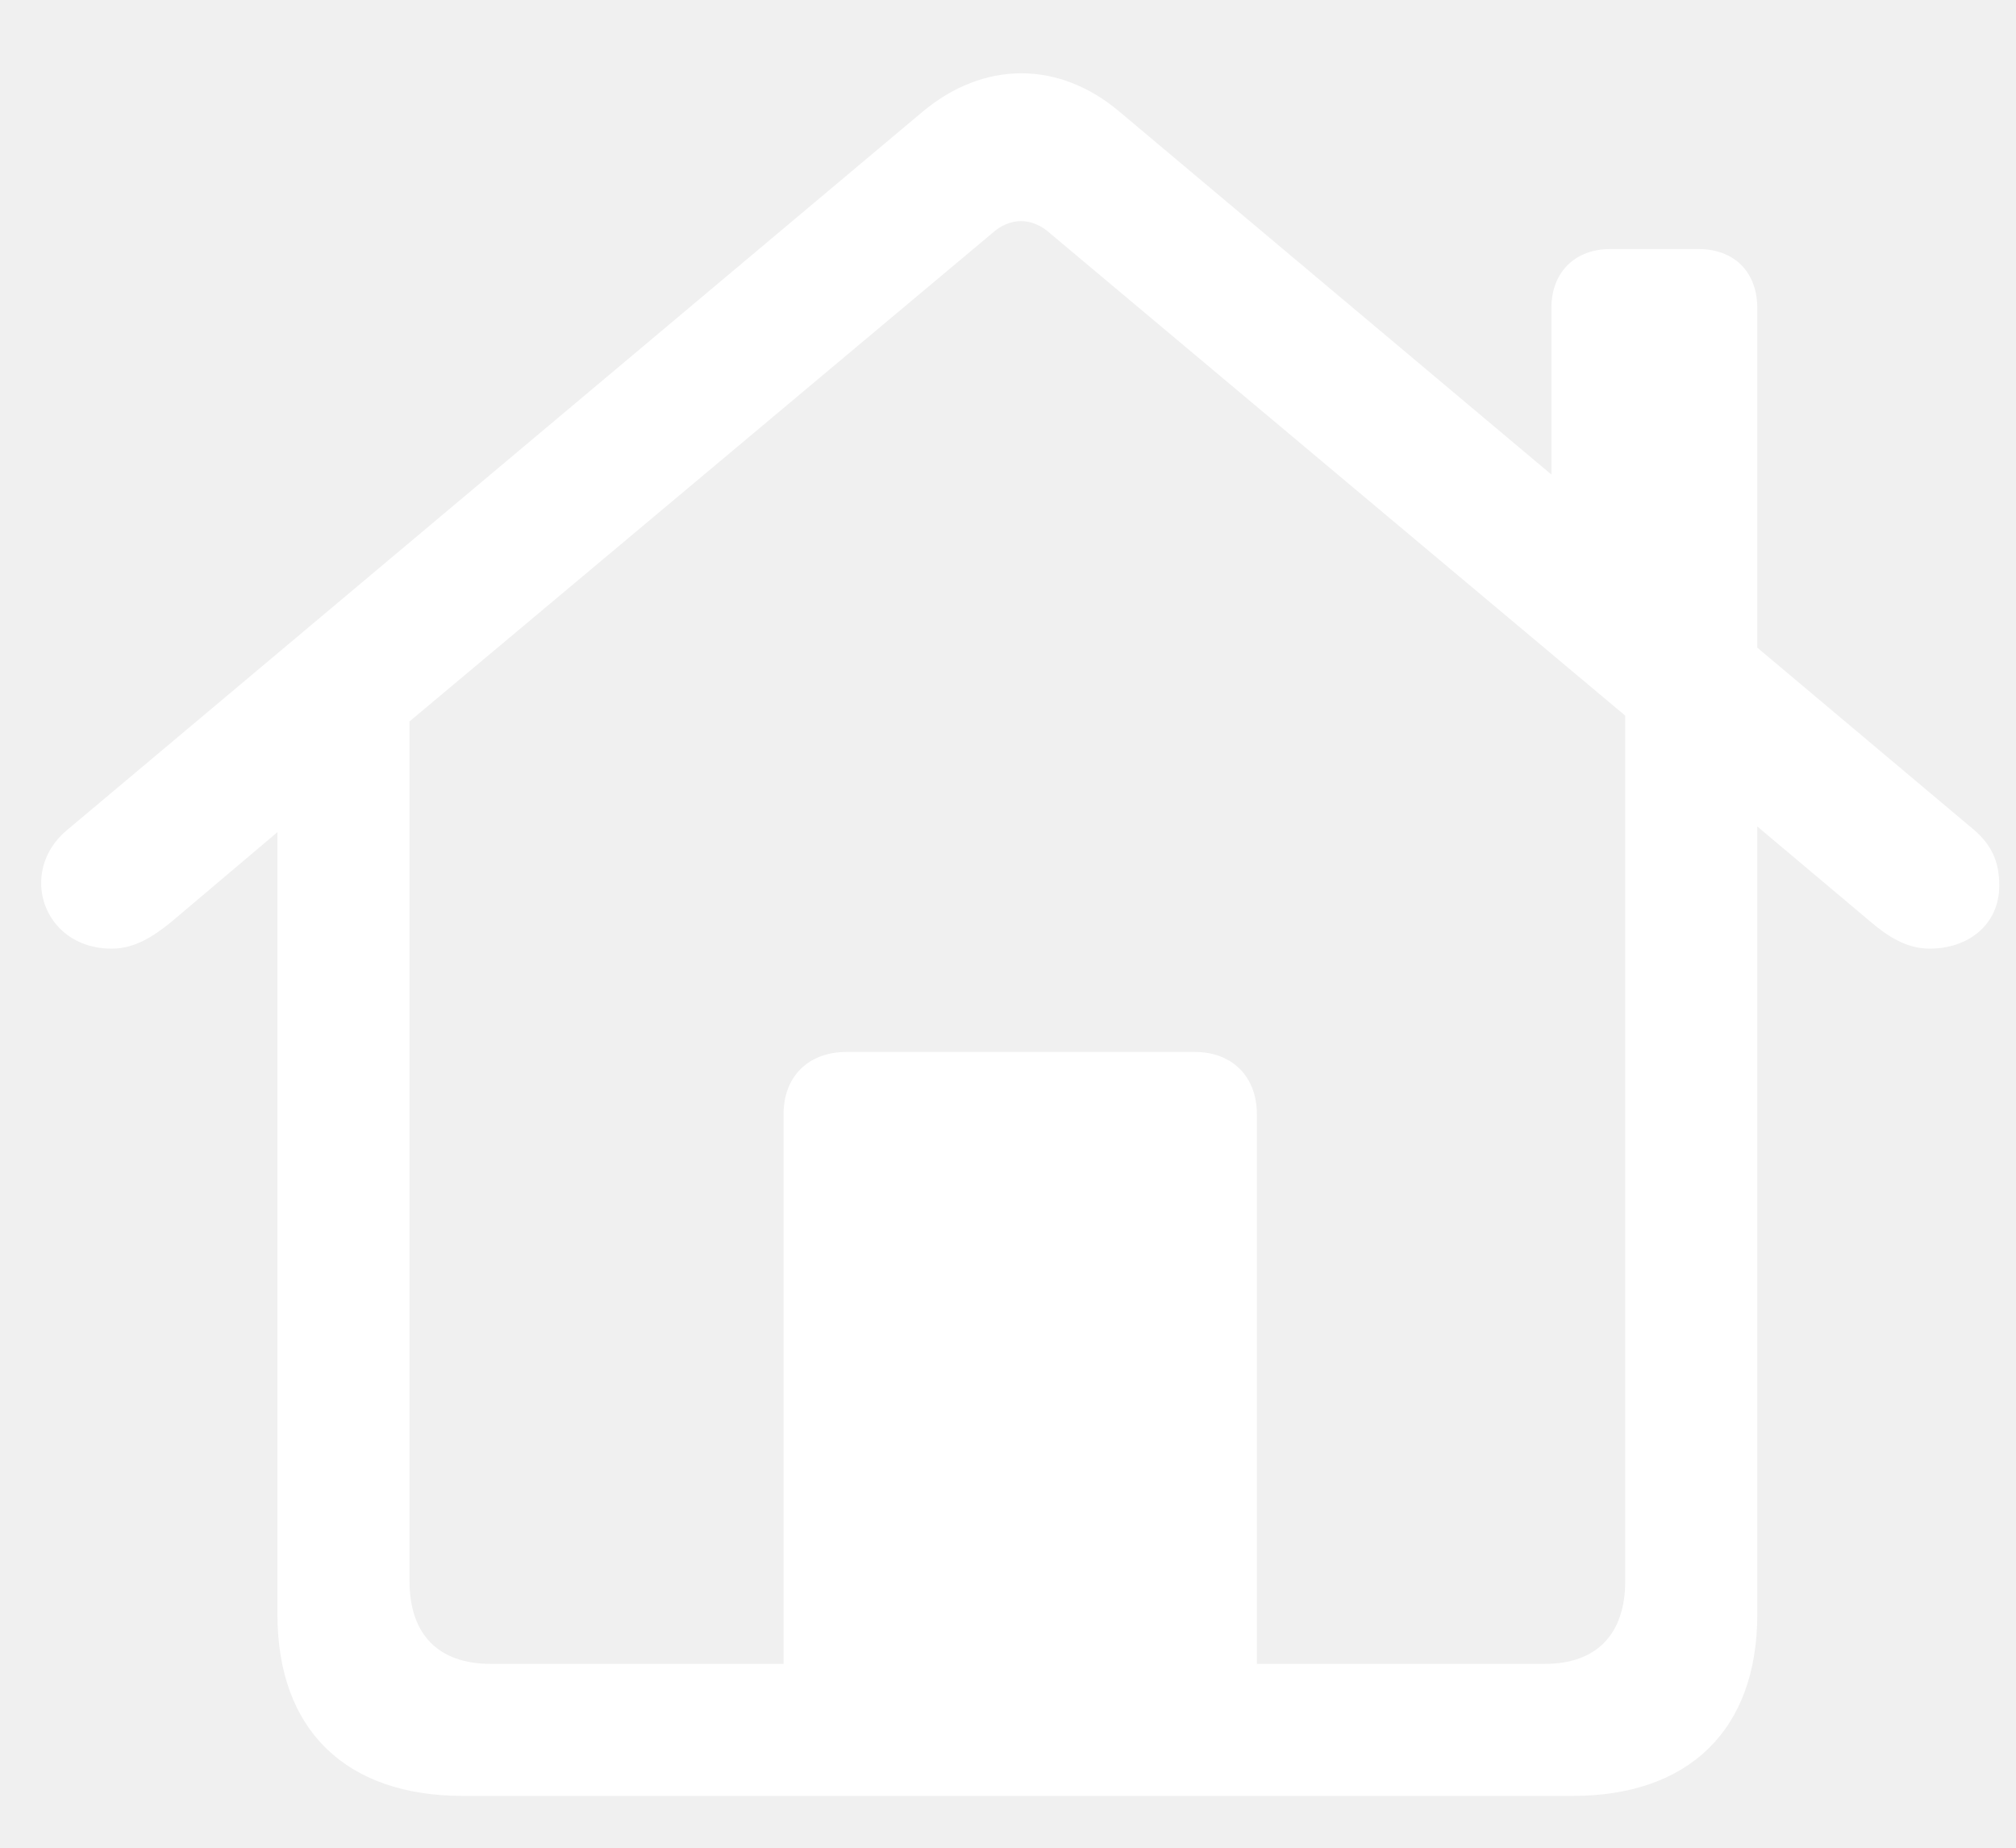
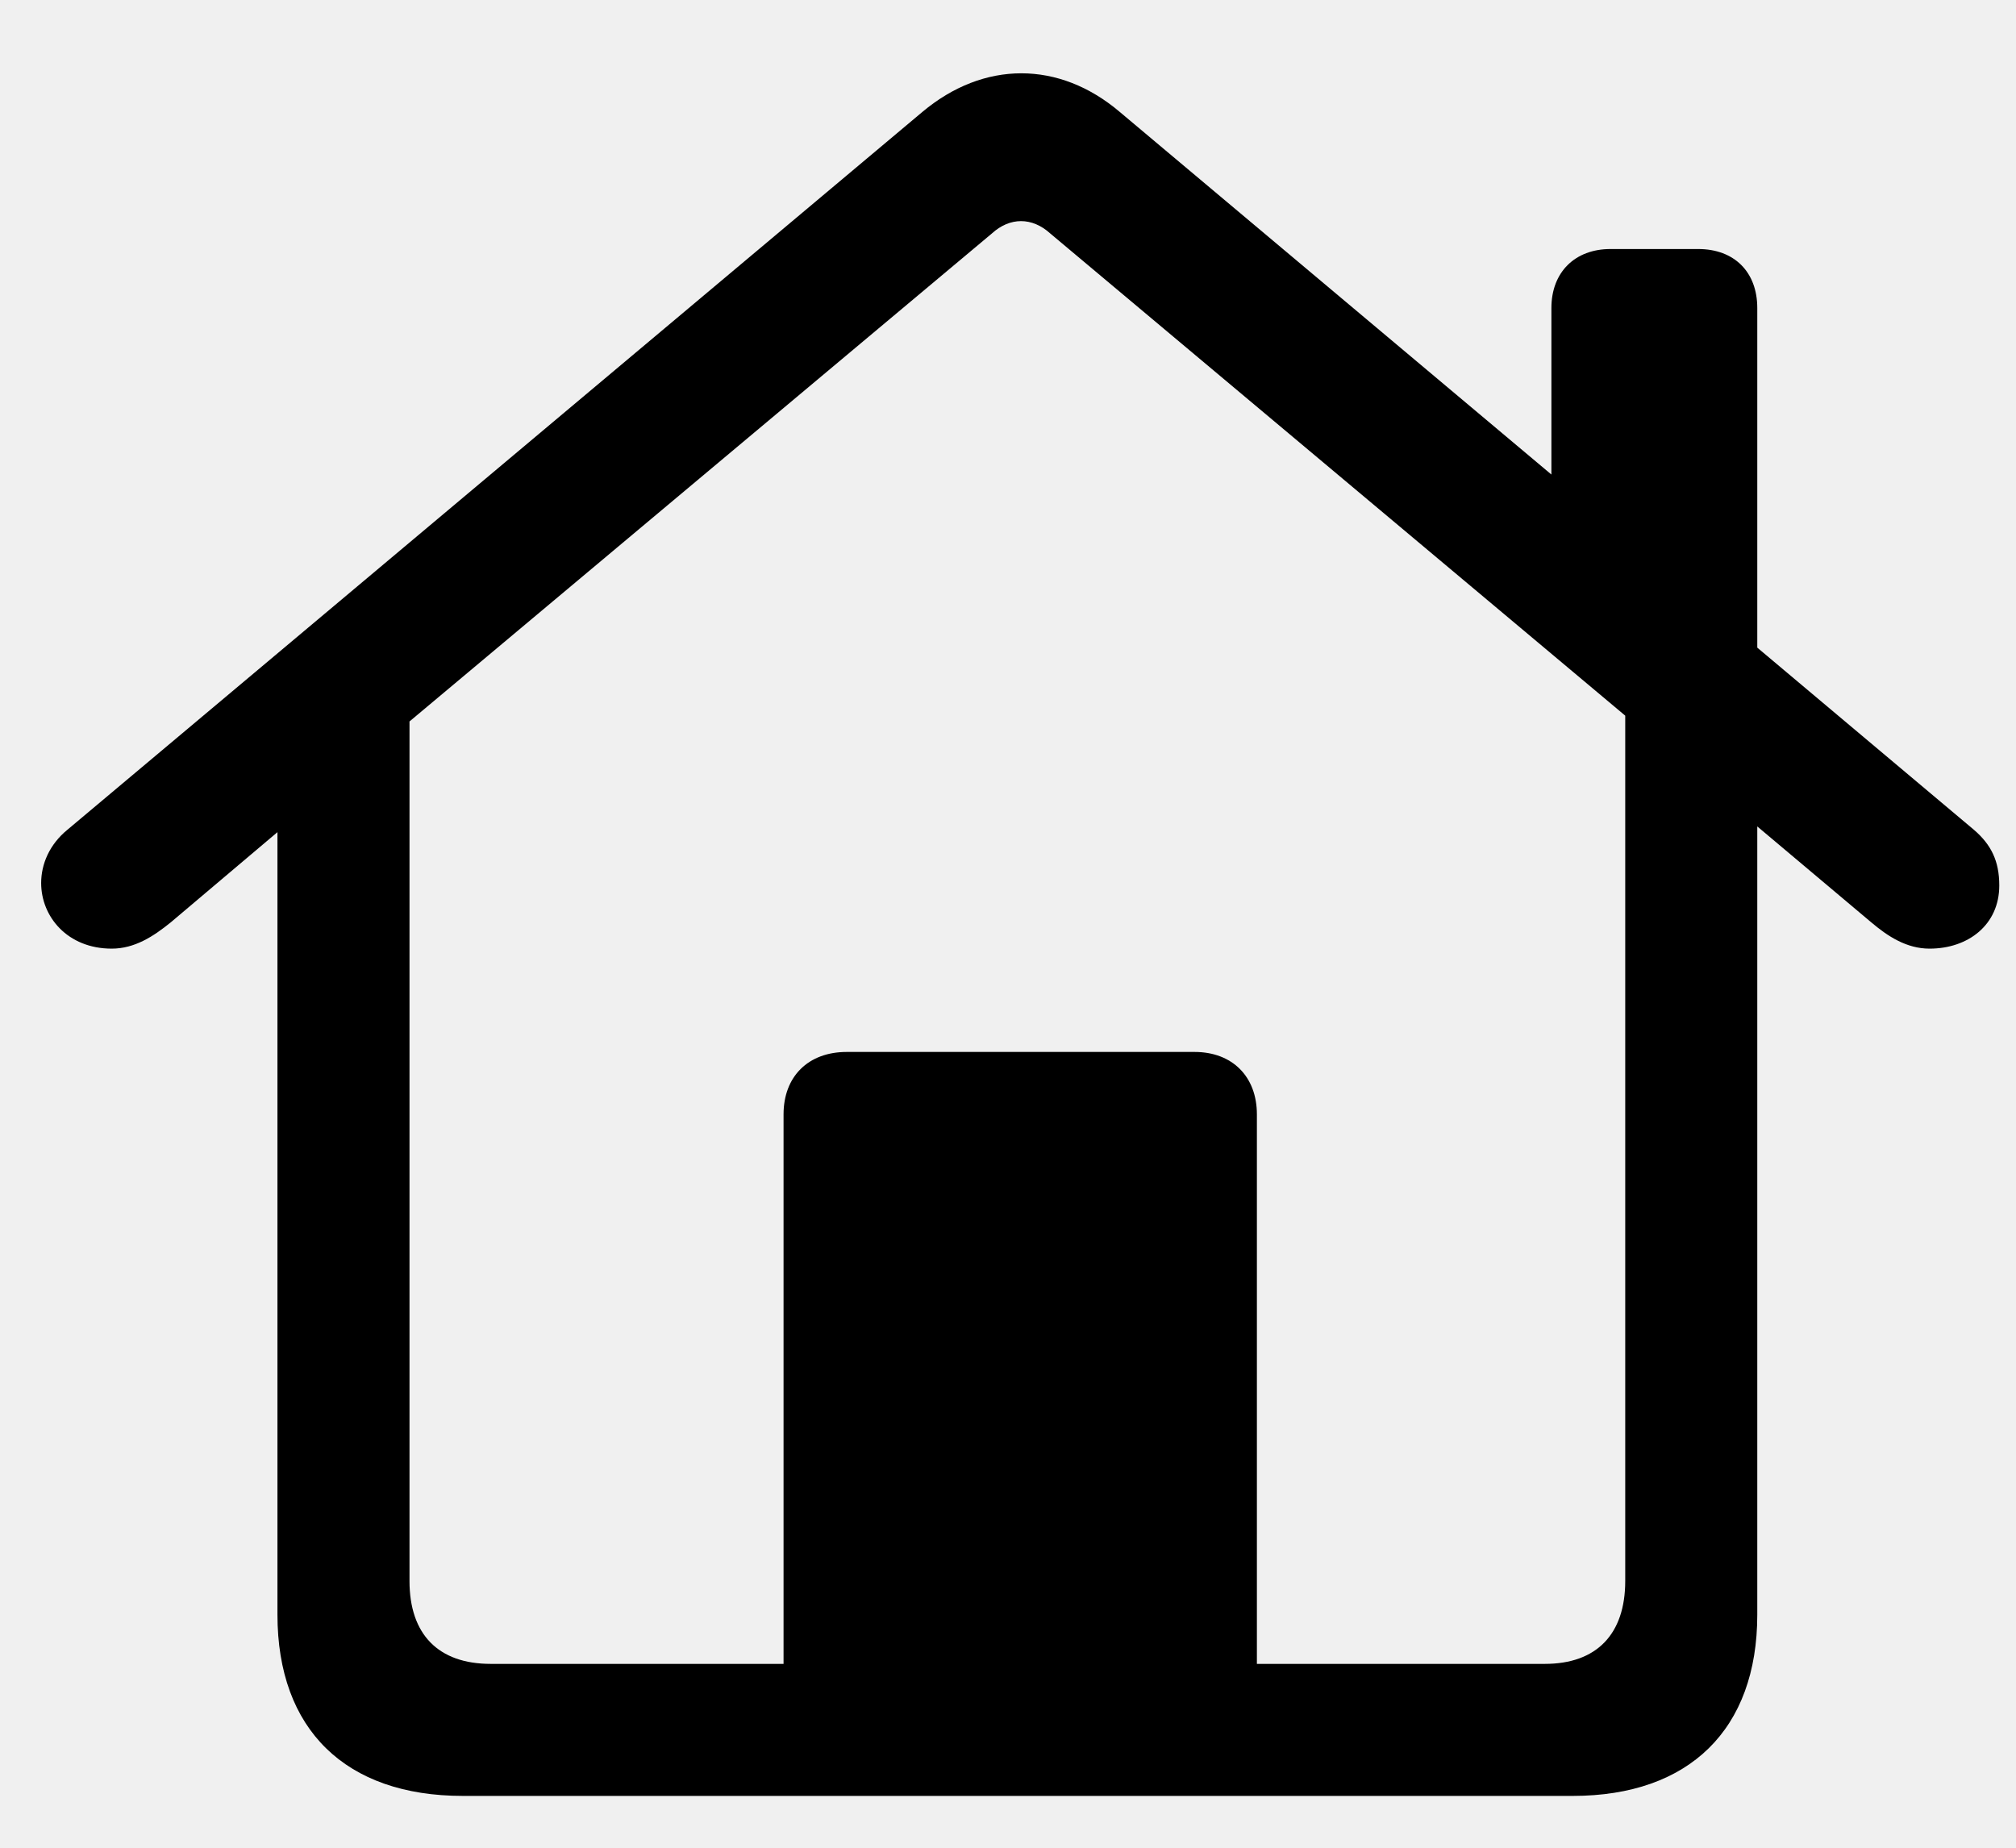
<svg xmlns="http://www.w3.org/2000/svg" width="24" height="22" viewBox="0 0 24 22" fill="none">
-   <path d="M5.51 21.383C4.113 21.383 3.303 20.592 3.303 19.225V9.908L2.033 10.982C1.828 11.148 1.604 11.295 1.33 11.295C0.803 11.295 0.49 10.914 0.49 10.514C0.49 10.289 0.588 10.055 0.803 9.879L10.979 1.334C11.711 0.719 12.609 0.719 13.332 1.334L18.469 5.65V3.668C18.469 3.238 18.752 2.965 19.172 2.965H20.217C20.646 2.965 20.92 3.238 20.92 3.668V7.711L23.498 9.879C23.703 10.055 23.801 10.25 23.801 10.543C23.801 11.012 23.43 11.295 22.971 11.295C22.697 11.295 22.473 11.148 22.277 10.982L20.92 9.84V19.225C20.92 20.592 20.109 21.383 18.723 21.383H5.51ZM14.963 13.268V19.811H18.391C19.006 19.811 19.348 19.459 19.348 18.824V8.521L12.502 2.779C12.287 2.584 12.023 2.584 11.809 2.779L4.875 8.59V18.824C4.875 19.459 5.217 19.811 5.842 19.811H9.328V13.268C9.328 12.818 9.621 12.525 10.08 12.525H14.221C14.67 12.525 14.963 12.818 14.963 13.268Z" fill="white" />
+   <path d="M5.51 21.383C4.113 21.383 3.303 20.592 3.303 19.225V9.908L2.033 10.982C1.828 11.148 1.604 11.295 1.33 11.295C0.803 11.295 0.49 10.914 0.49 10.514C0.49 10.289 0.588 10.055 0.803 9.879L10.979 1.334C11.711 0.719 12.609 0.719 13.332 1.334L18.469 5.65V3.668C18.469 3.238 18.752 2.965 19.172 2.965H20.217C20.646 2.965 20.92 3.238 20.92 3.668V7.711L23.498 9.879C23.703 10.055 23.801 10.25 23.801 10.543C23.801 11.012 23.43 11.295 22.971 11.295C22.697 11.295 22.473 11.148 22.277 10.982L20.92 9.84V19.225C20.92 20.592 20.109 21.383 18.723 21.383H5.51ZM14.963 13.268V19.811H18.391C19.006 19.811 19.348 19.459 19.348 18.824V8.521L12.502 2.779C12.287 2.584 12.023 2.584 11.809 2.779L4.875 8.59V18.824C4.875 19.459 5.217 19.811 5.842 19.811H9.328V13.268C9.328 12.818 9.621 12.525 10.08 12.525H14.221C14.67 12.525 14.963 12.818 14.963 13.268Z" fill="currentColor" />
</svg>
